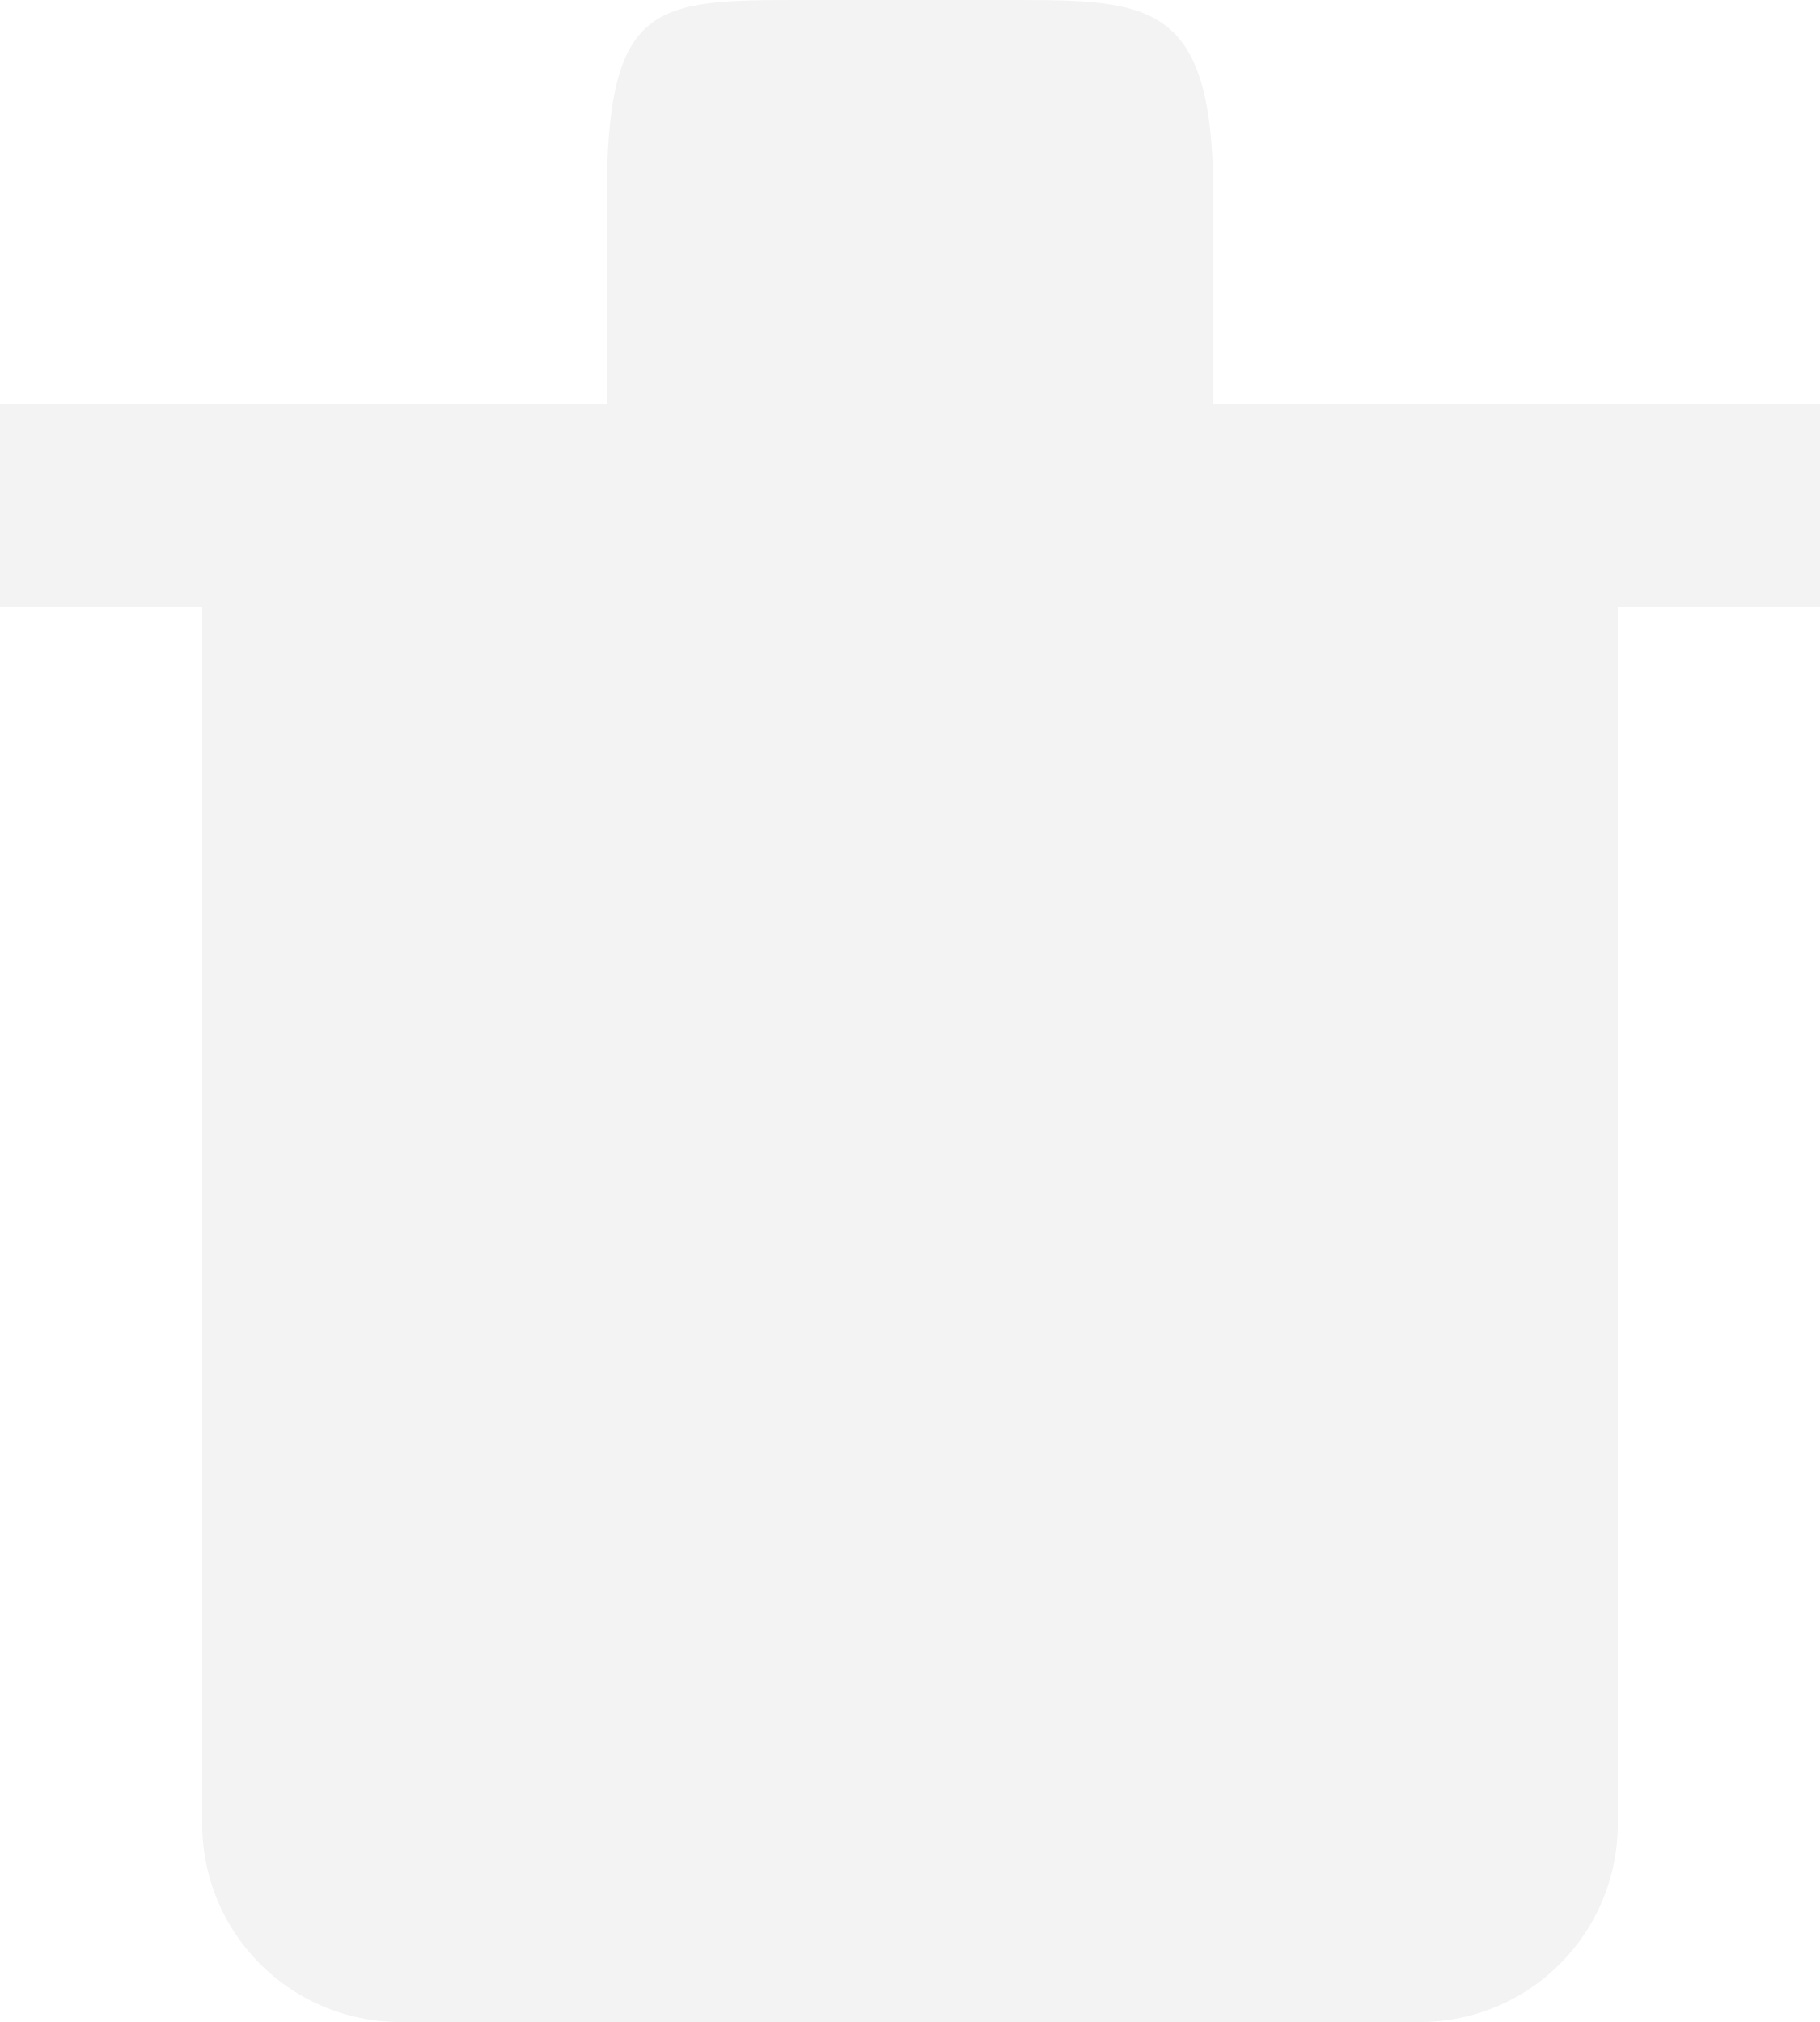
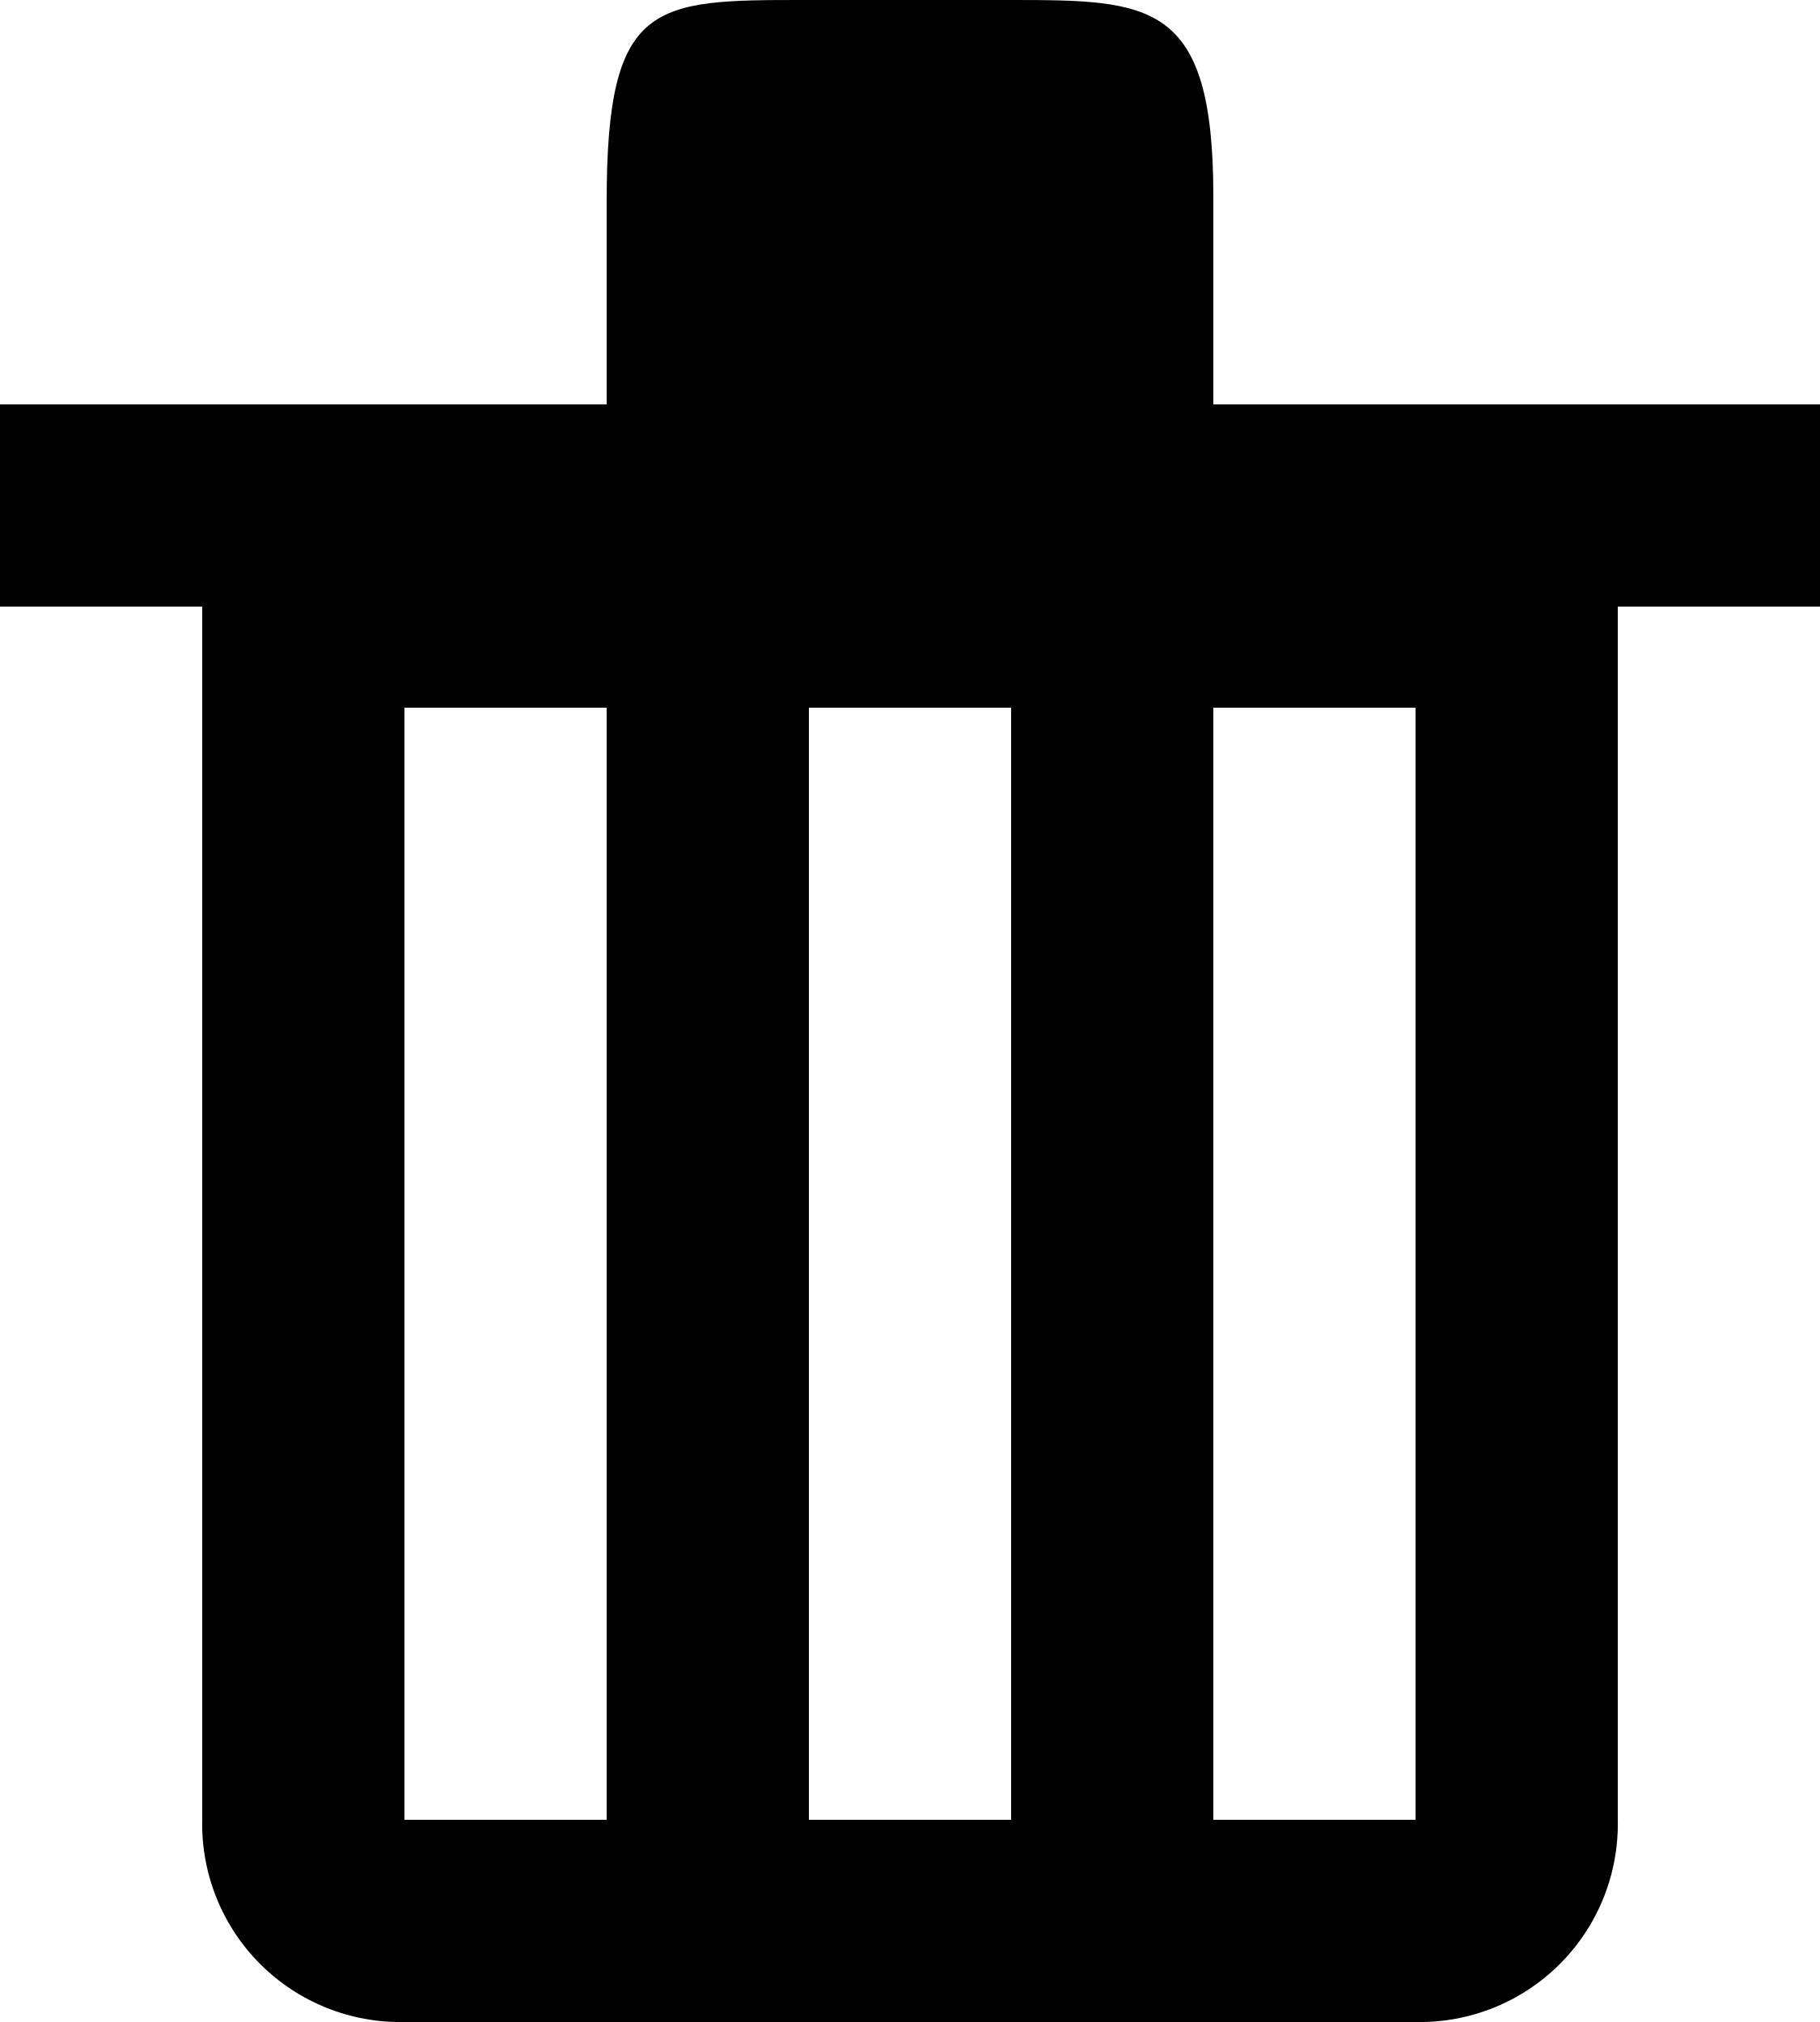
<svg xmlns="http://www.w3.org/2000/svg" width="18" height="20" viewBox="0 0 18 20">
-   <defs>
-     <style>.cls-1 { fill: #f3f3f3; }</style>
-   </defs>
-   <path class="cls-1" d="M16,5V18a1.959,1.959,0,0,1-2,2H4a1.959,1.959,0,0,1-2-2V4.992ZM8,7h2V18H8V7Zm4,0h2V18H12V7ZM4,7H6V18H4V7Z" />
-   <path class="cls-1" d="M0 4H18V6H0z" />
-   <path class="cls-1" d="M7.957,0H9.972C11.379,0,12,0,12,1.941V4H6V1.989C6,0,6.466,0,7.957,0ZM8,2h2V4H8V2Z" />
+   <path fill-rule="evenodd" d="M16,5V18a1.959,1.959,0,0,1-2,2H4a1.959,1.959,0,0,1-2-2V4.992ZM8,7h2V18H8V7Zm4,0h2V18H12V7ZM4,7H6V18H4V7Z" />
+   <path d="M0 4H18V6H0z" />
+   <path d="M7.957,0H9.972C11.379,0,12,0,12,1.941V4H6V1.989C6,0,6.466,0,7.957,0ZM8,2h2V4H8V2Z" />
</svg>
